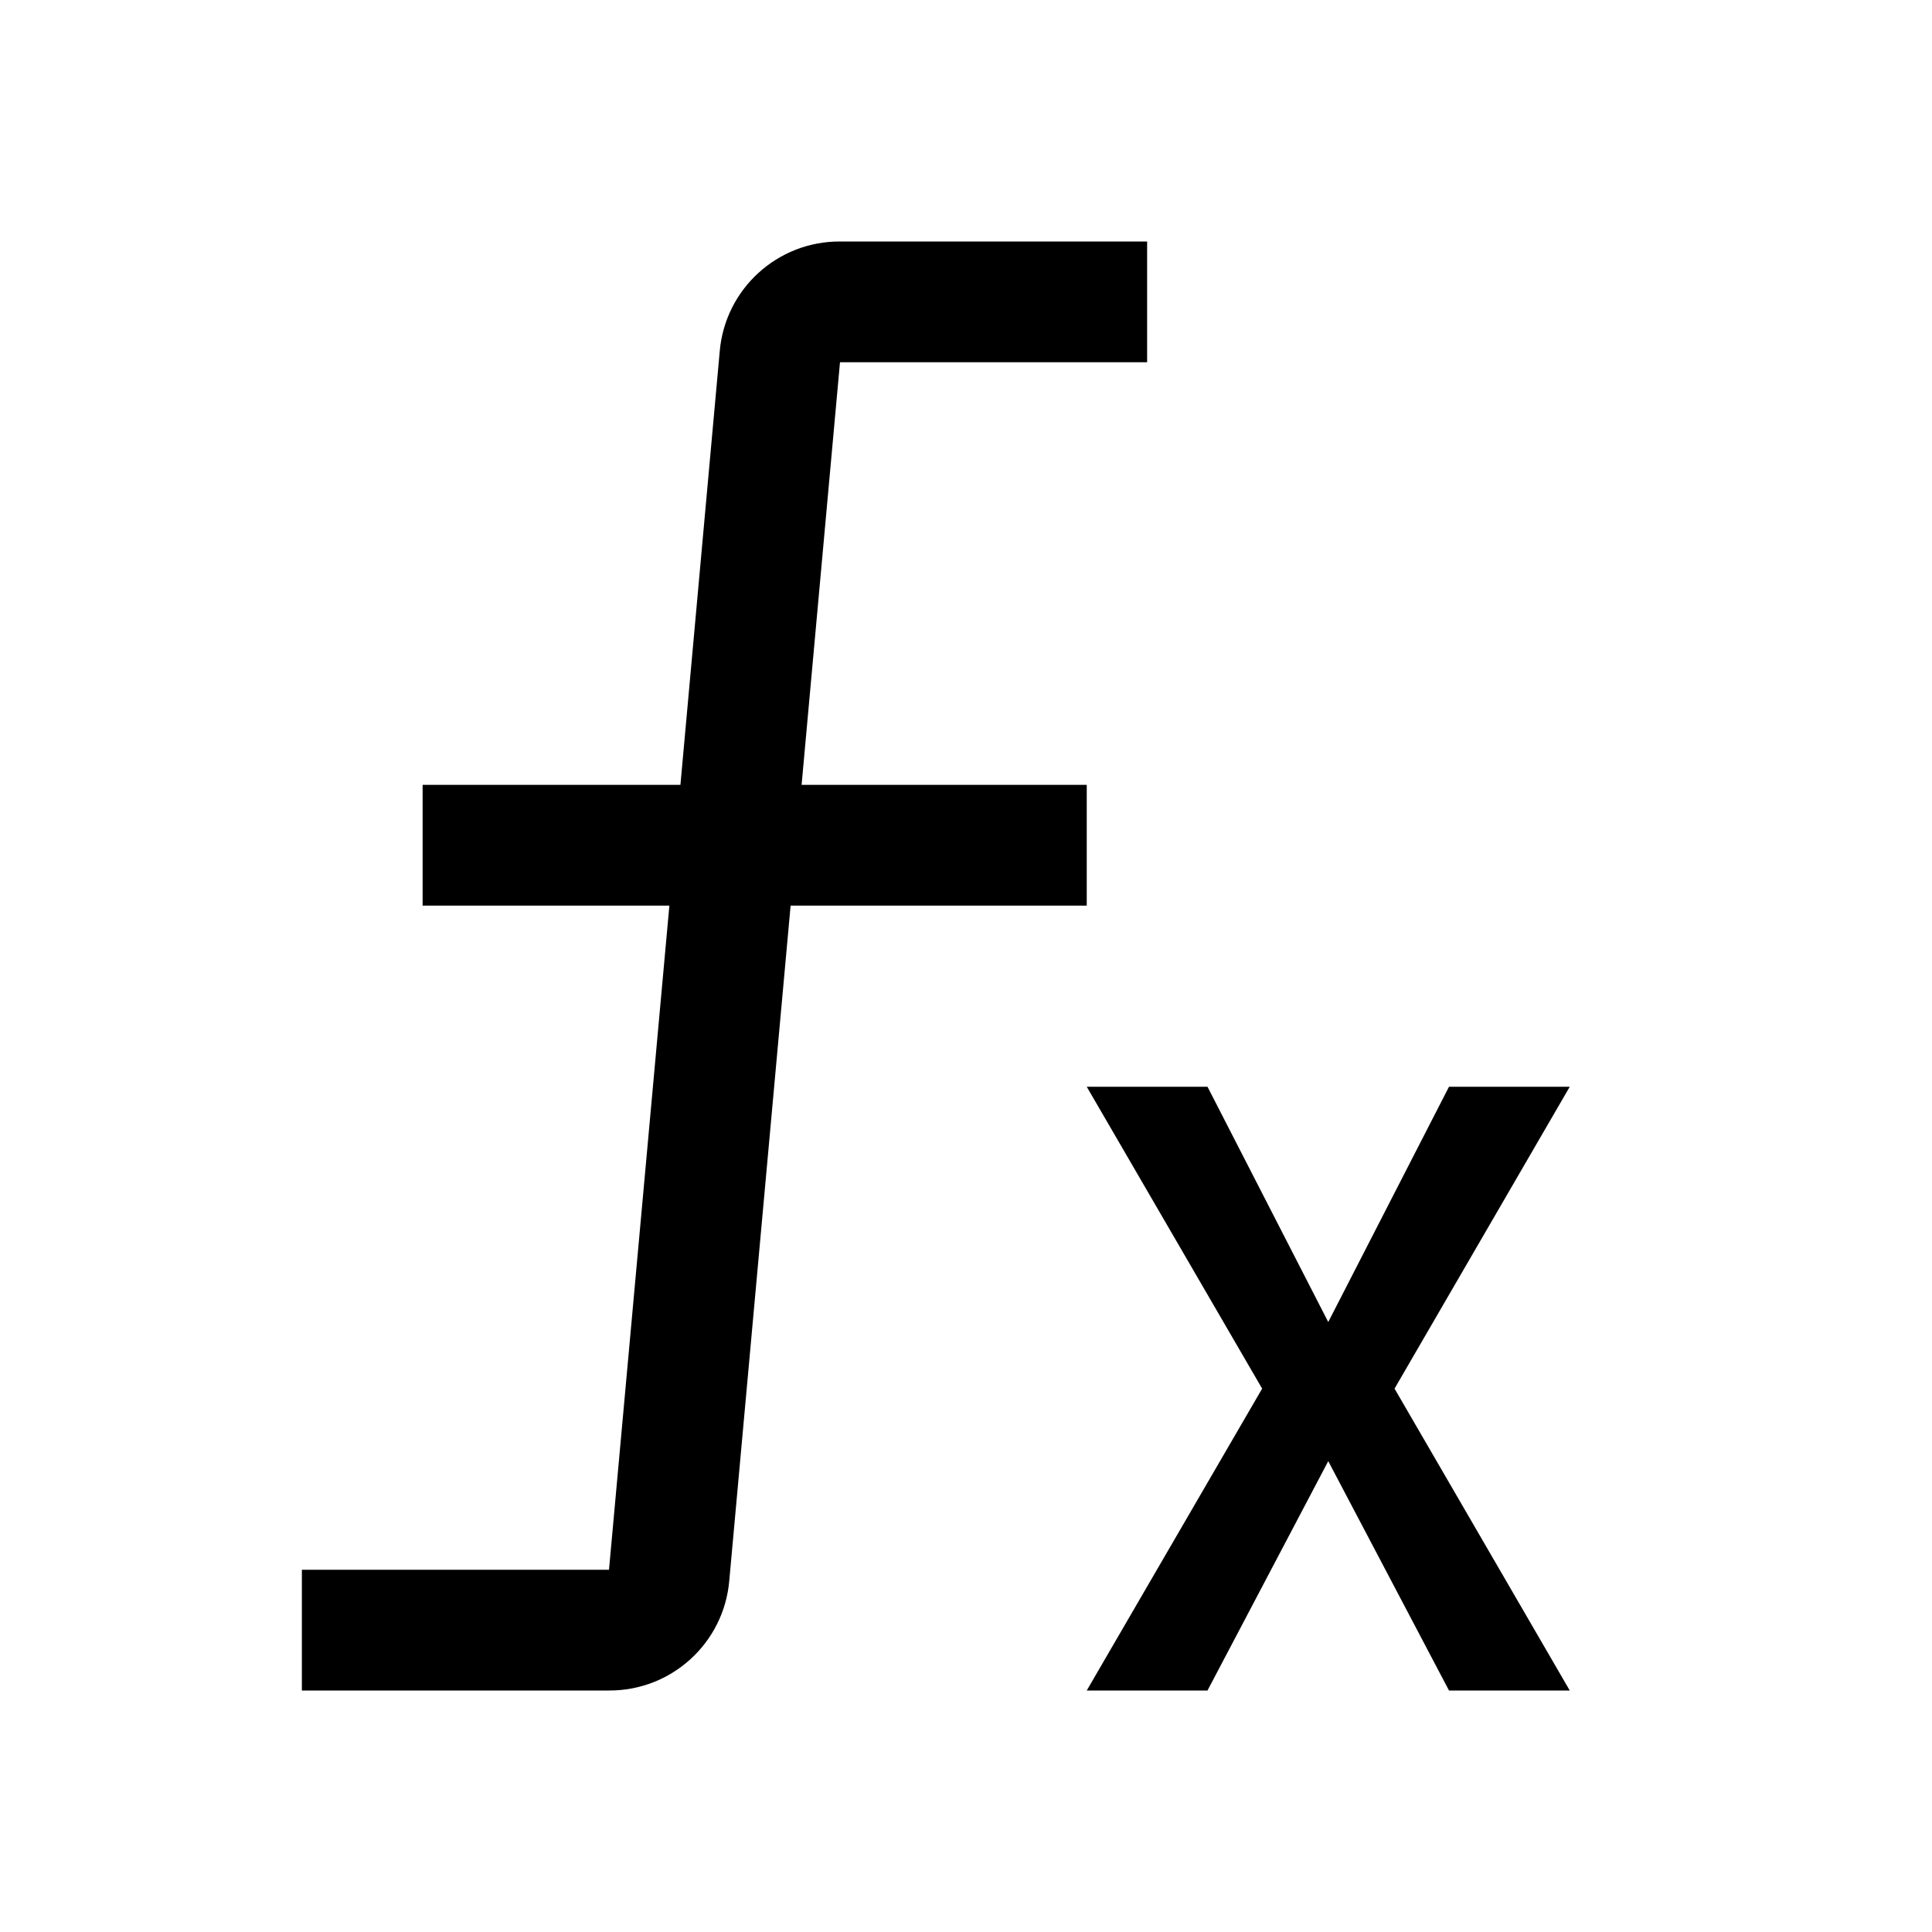
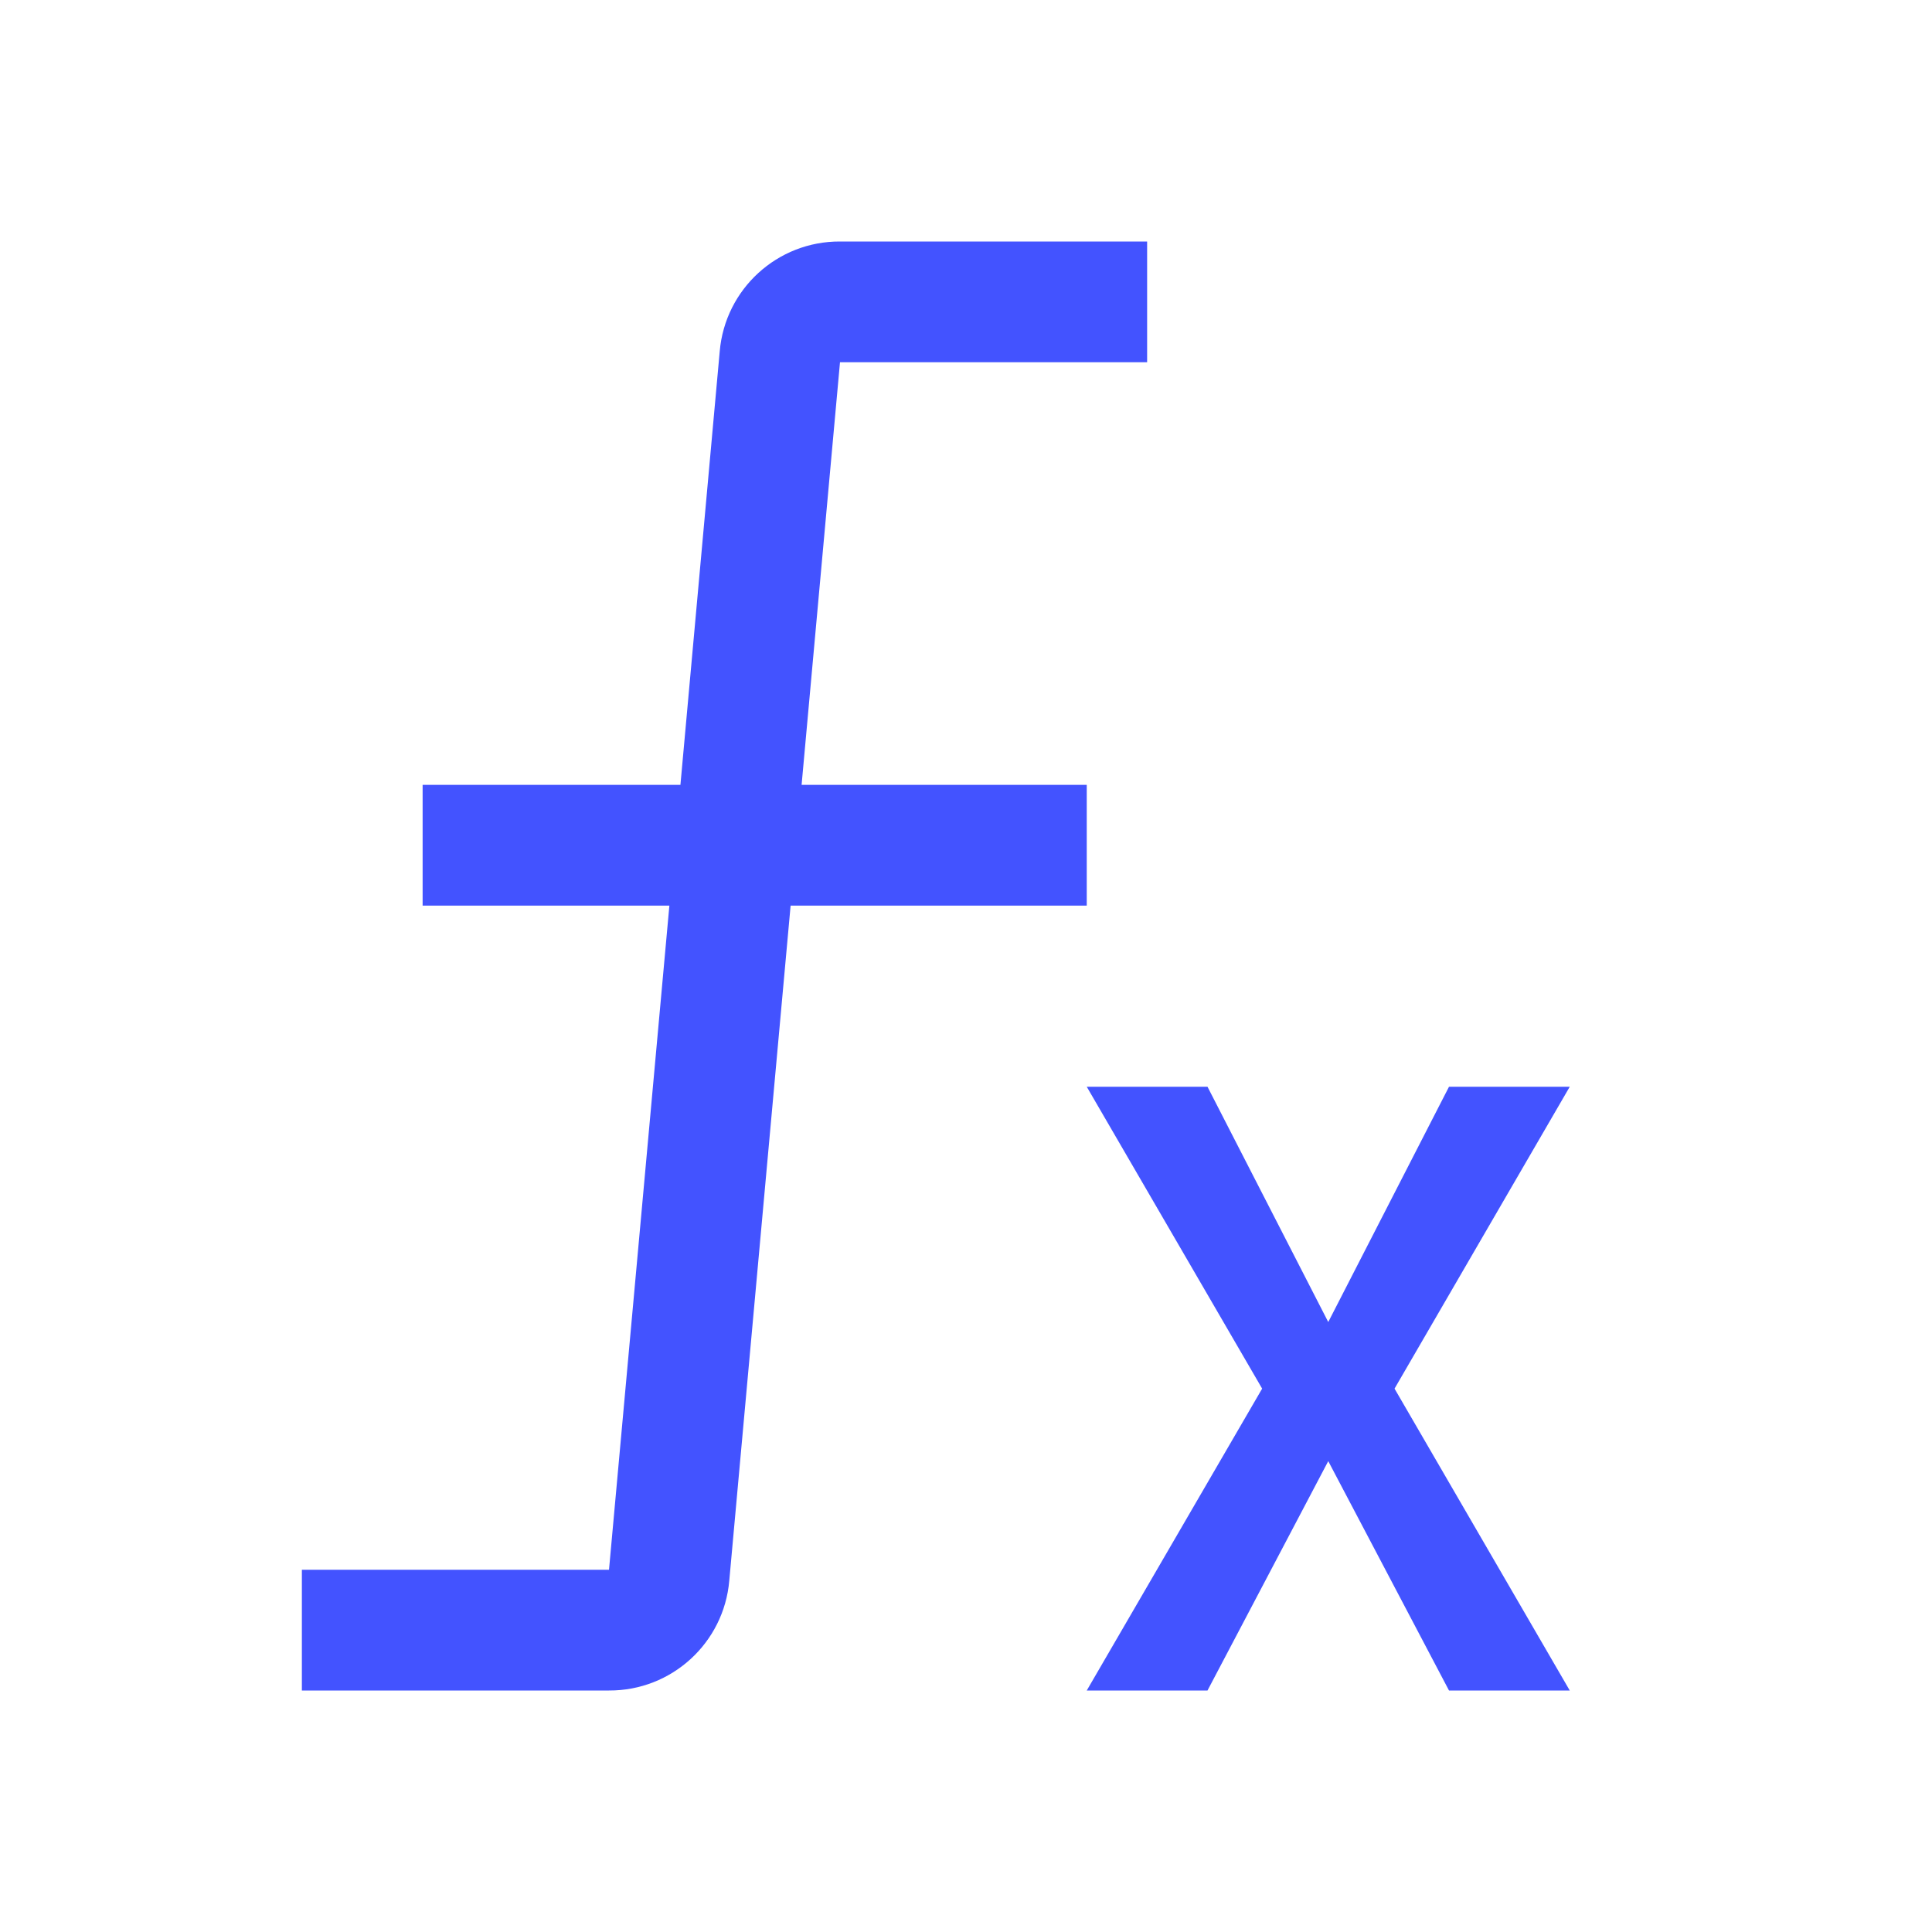
<svg xmlns="http://www.w3.org/2000/svg" viewBox="0 0 32 32">
-   <path d="M26 18h-2l-2 3.897L20 18h-2l2.905 5L18 28h2l2-3.799L24 28h2l-2.902-5L26 18z" fill="#000" />
-   <path d="M19 6V4h-5.087a1.99 1.99 0 0 0-1.992 1.819L11.27 13H7v2h4.087l-1 11H5v2h5.087a1.99 1.99 0 0 0 1.992-1.819L13.095 15H18v-2h-4.723l.636-7z" fill="#000" />
+   <path d="M26 18h-2l-2 3.897L20 18h-2l2.905 5L18 28h2l2-3.799L24 28h2l-2.902-5L26 18z" fill="#4353FF" />
+   <path d="M19 6V4h-5.087a1.99 1.99 0 0 0-1.992 1.819L11.27 13H7v2h4.087l-1 11H5v2h5.087a1.99 1.99 0 0 0 1.992-1.819L13.095 15H18v-2h-4.723l.636-7z" fill="#4353FF" />
</svg>
